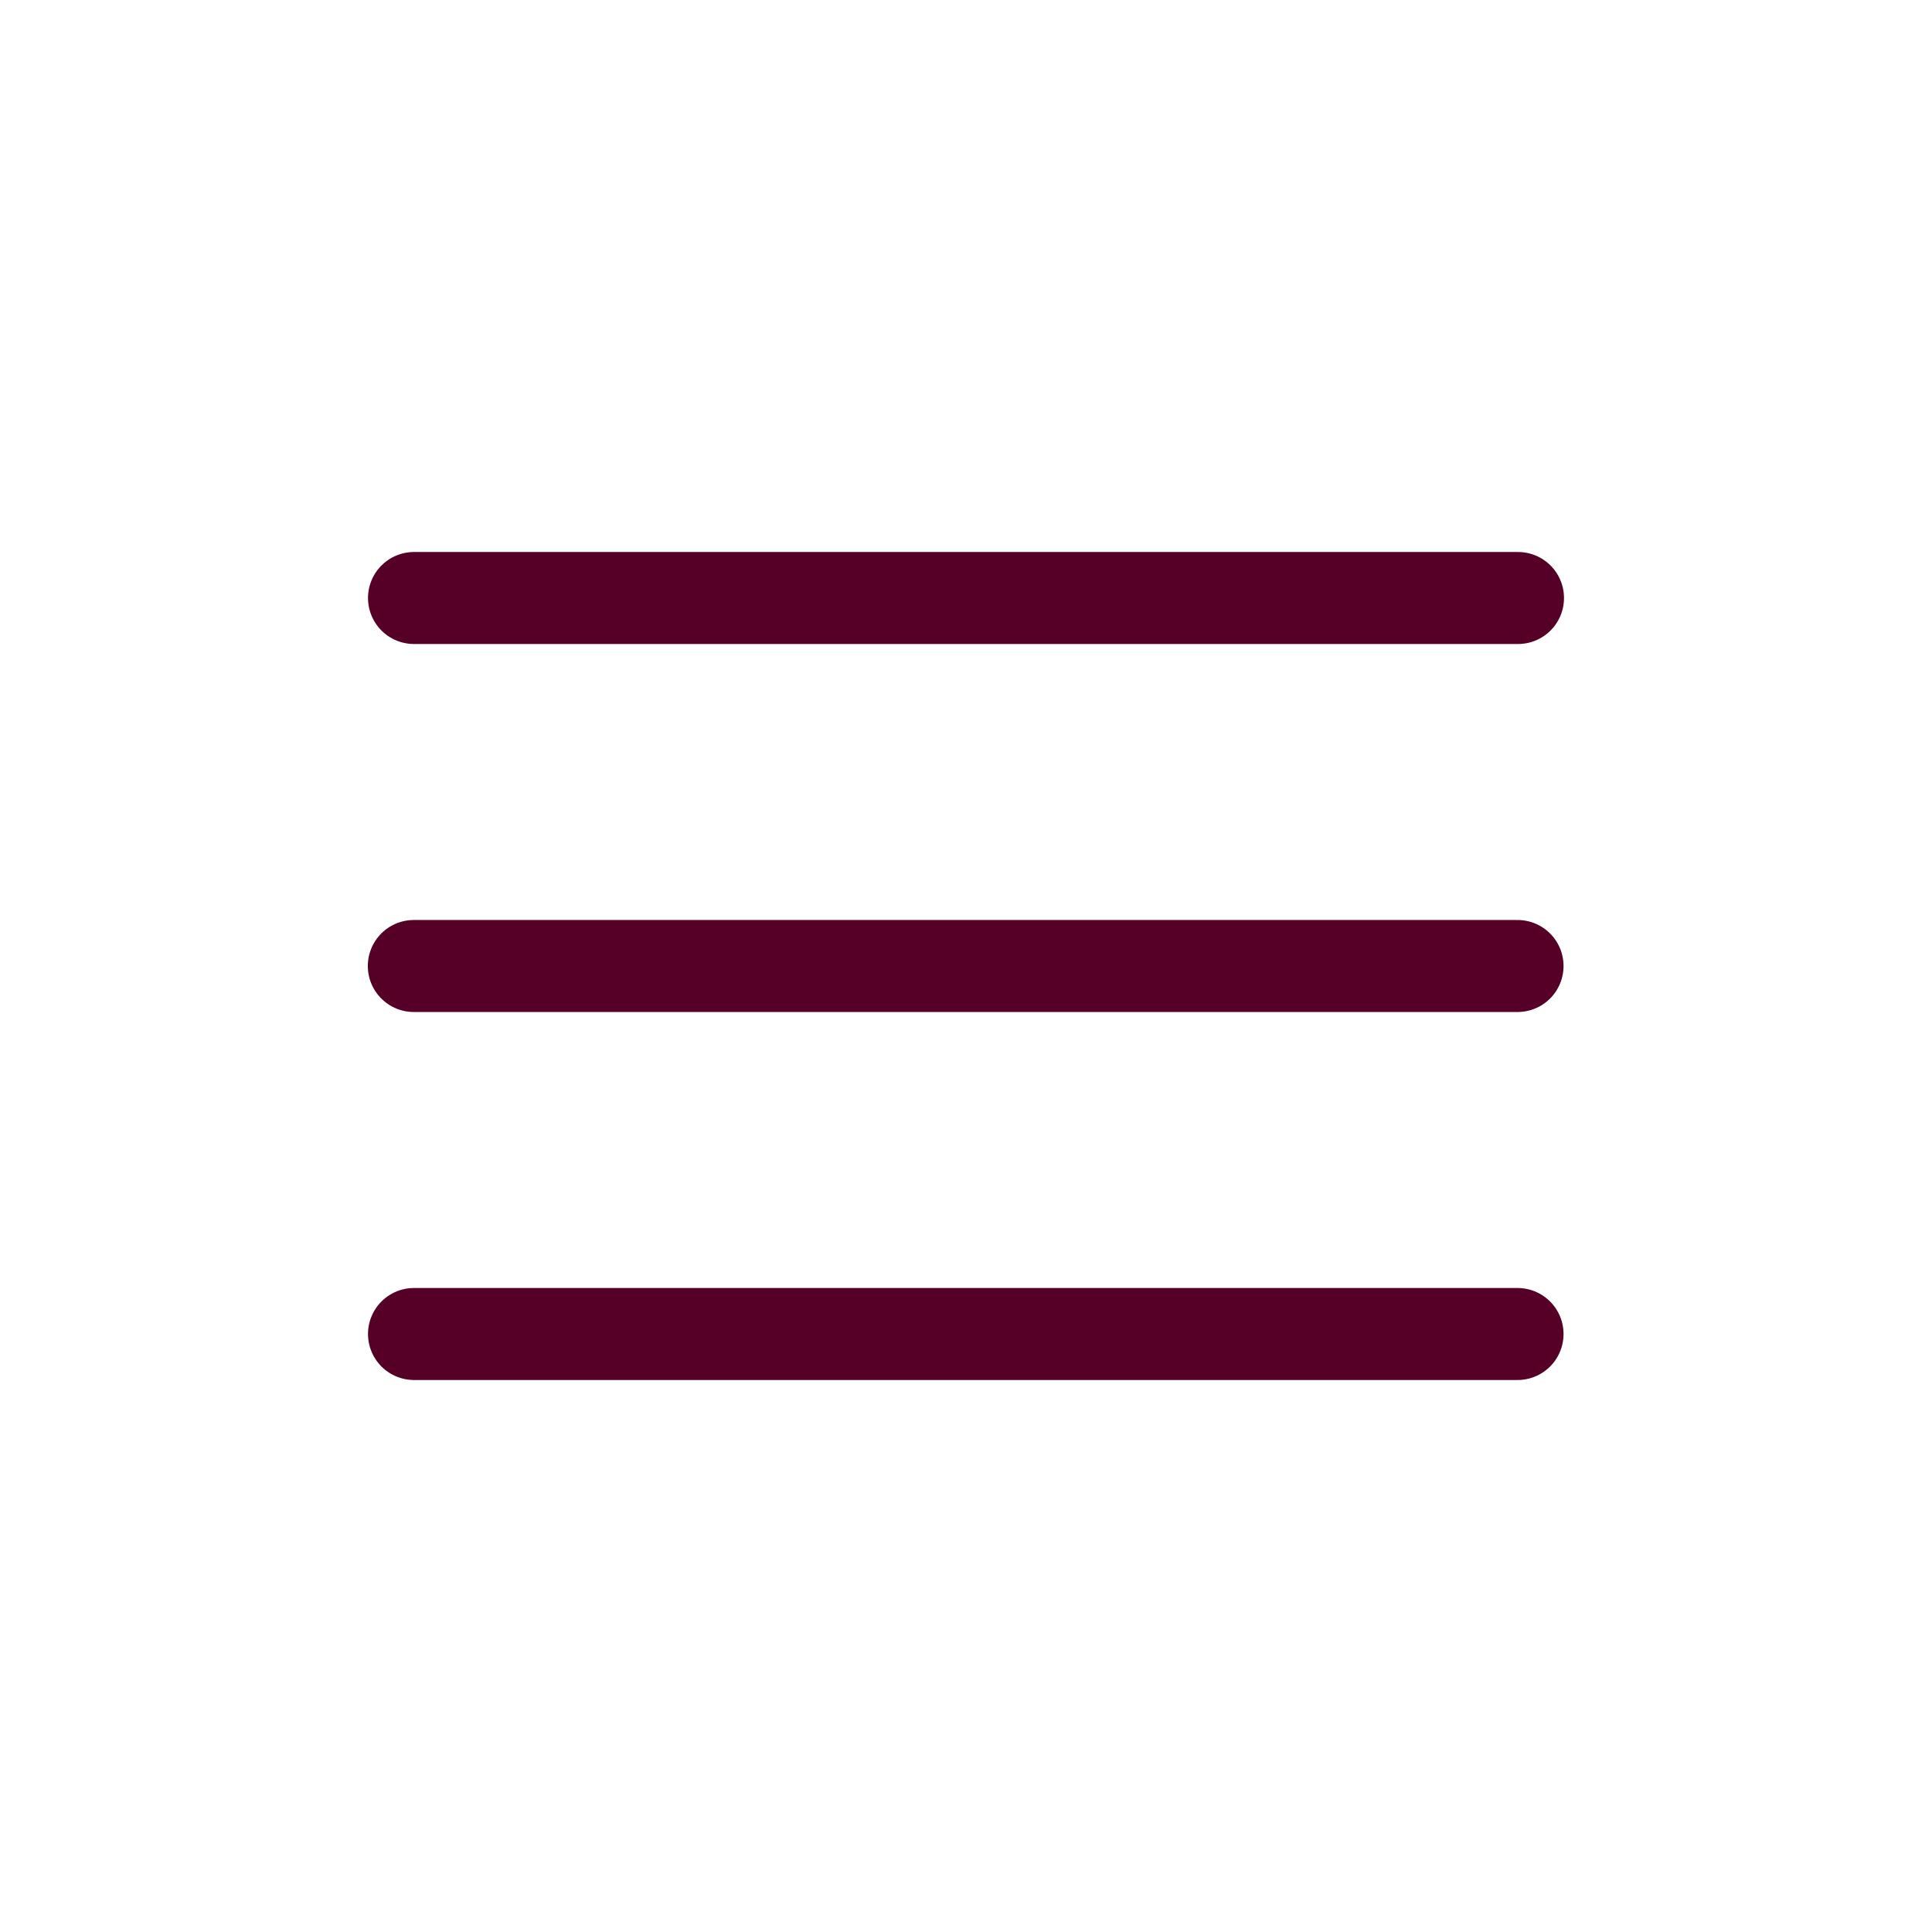
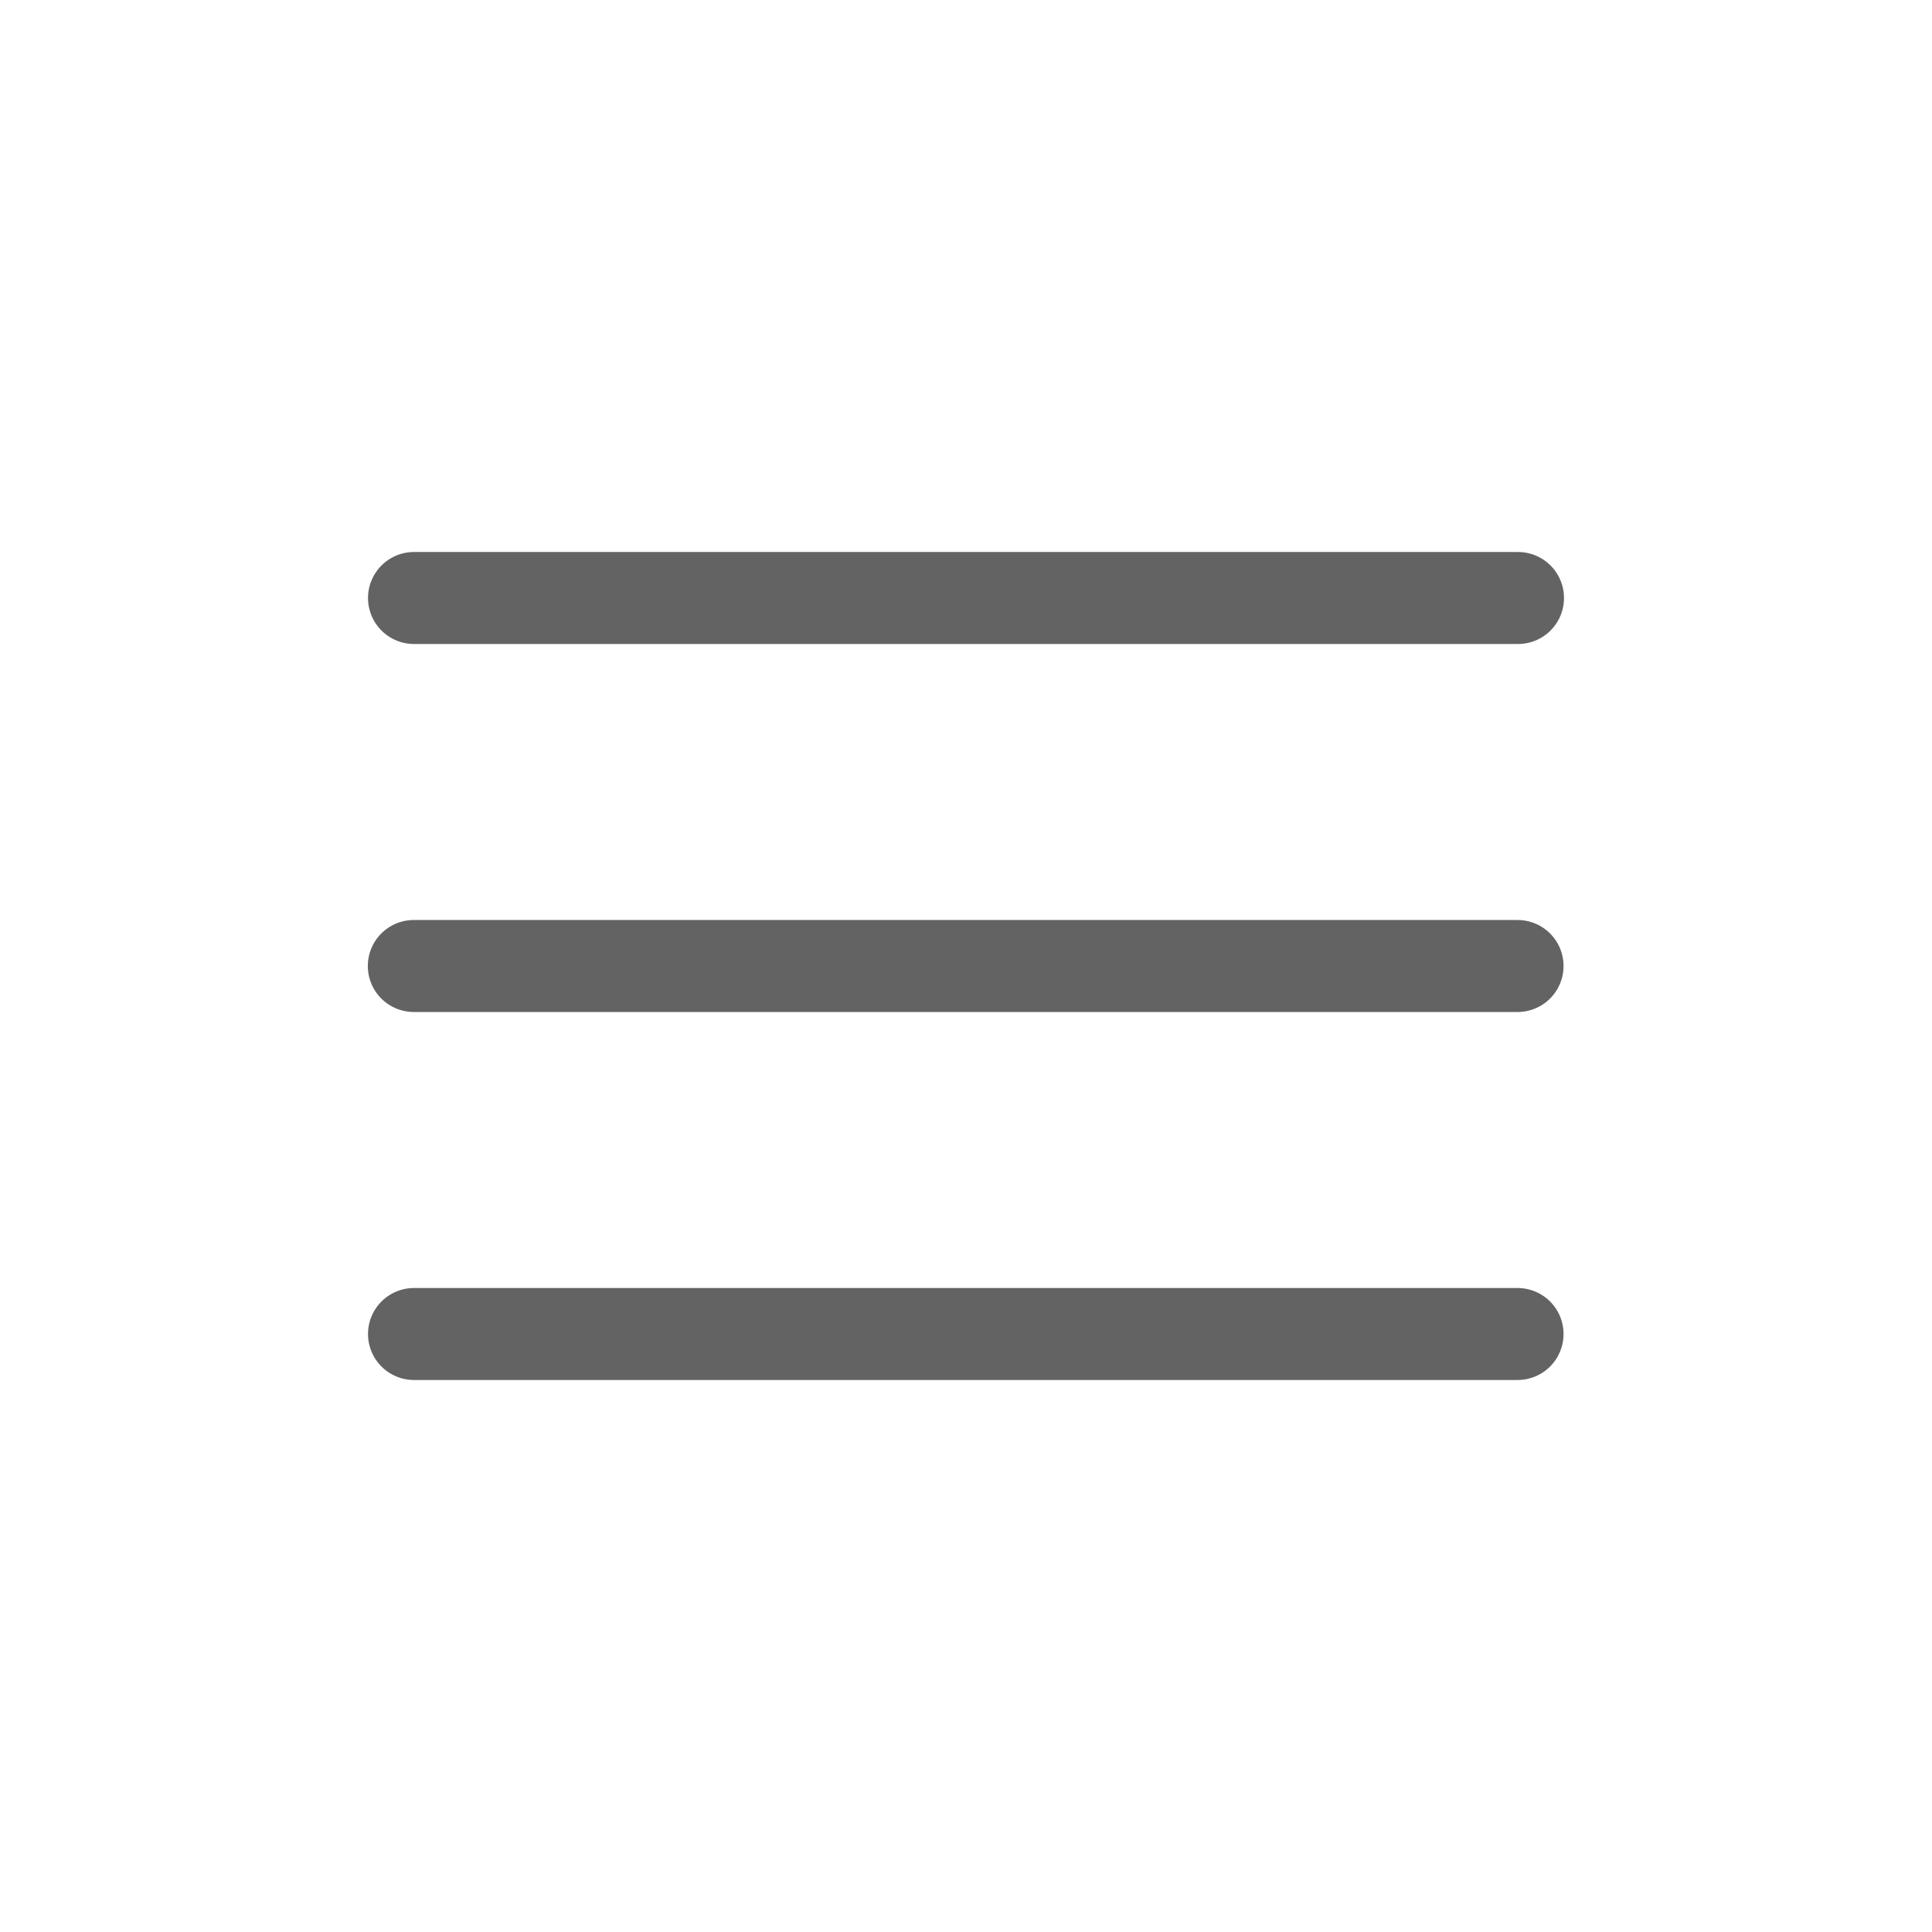
<svg xmlns="http://www.w3.org/2000/svg" width="1em" height="1em" viewBox="0 0 21 21">
-   <path fill="none" stroke="#560027" stroke-linecap="round" stroke-linejoin="round" d="M4.5 6.5h12m-12.002 4h11.997M4.5 14.5h11.995" />
+   <path fill="none" stroke="#636363" stroke-linecap="round" stroke-linejoin="round" d="M4.5 6.5h12m-12.002 4h11.997M4.5 14.5h11.995" />
</svg>
